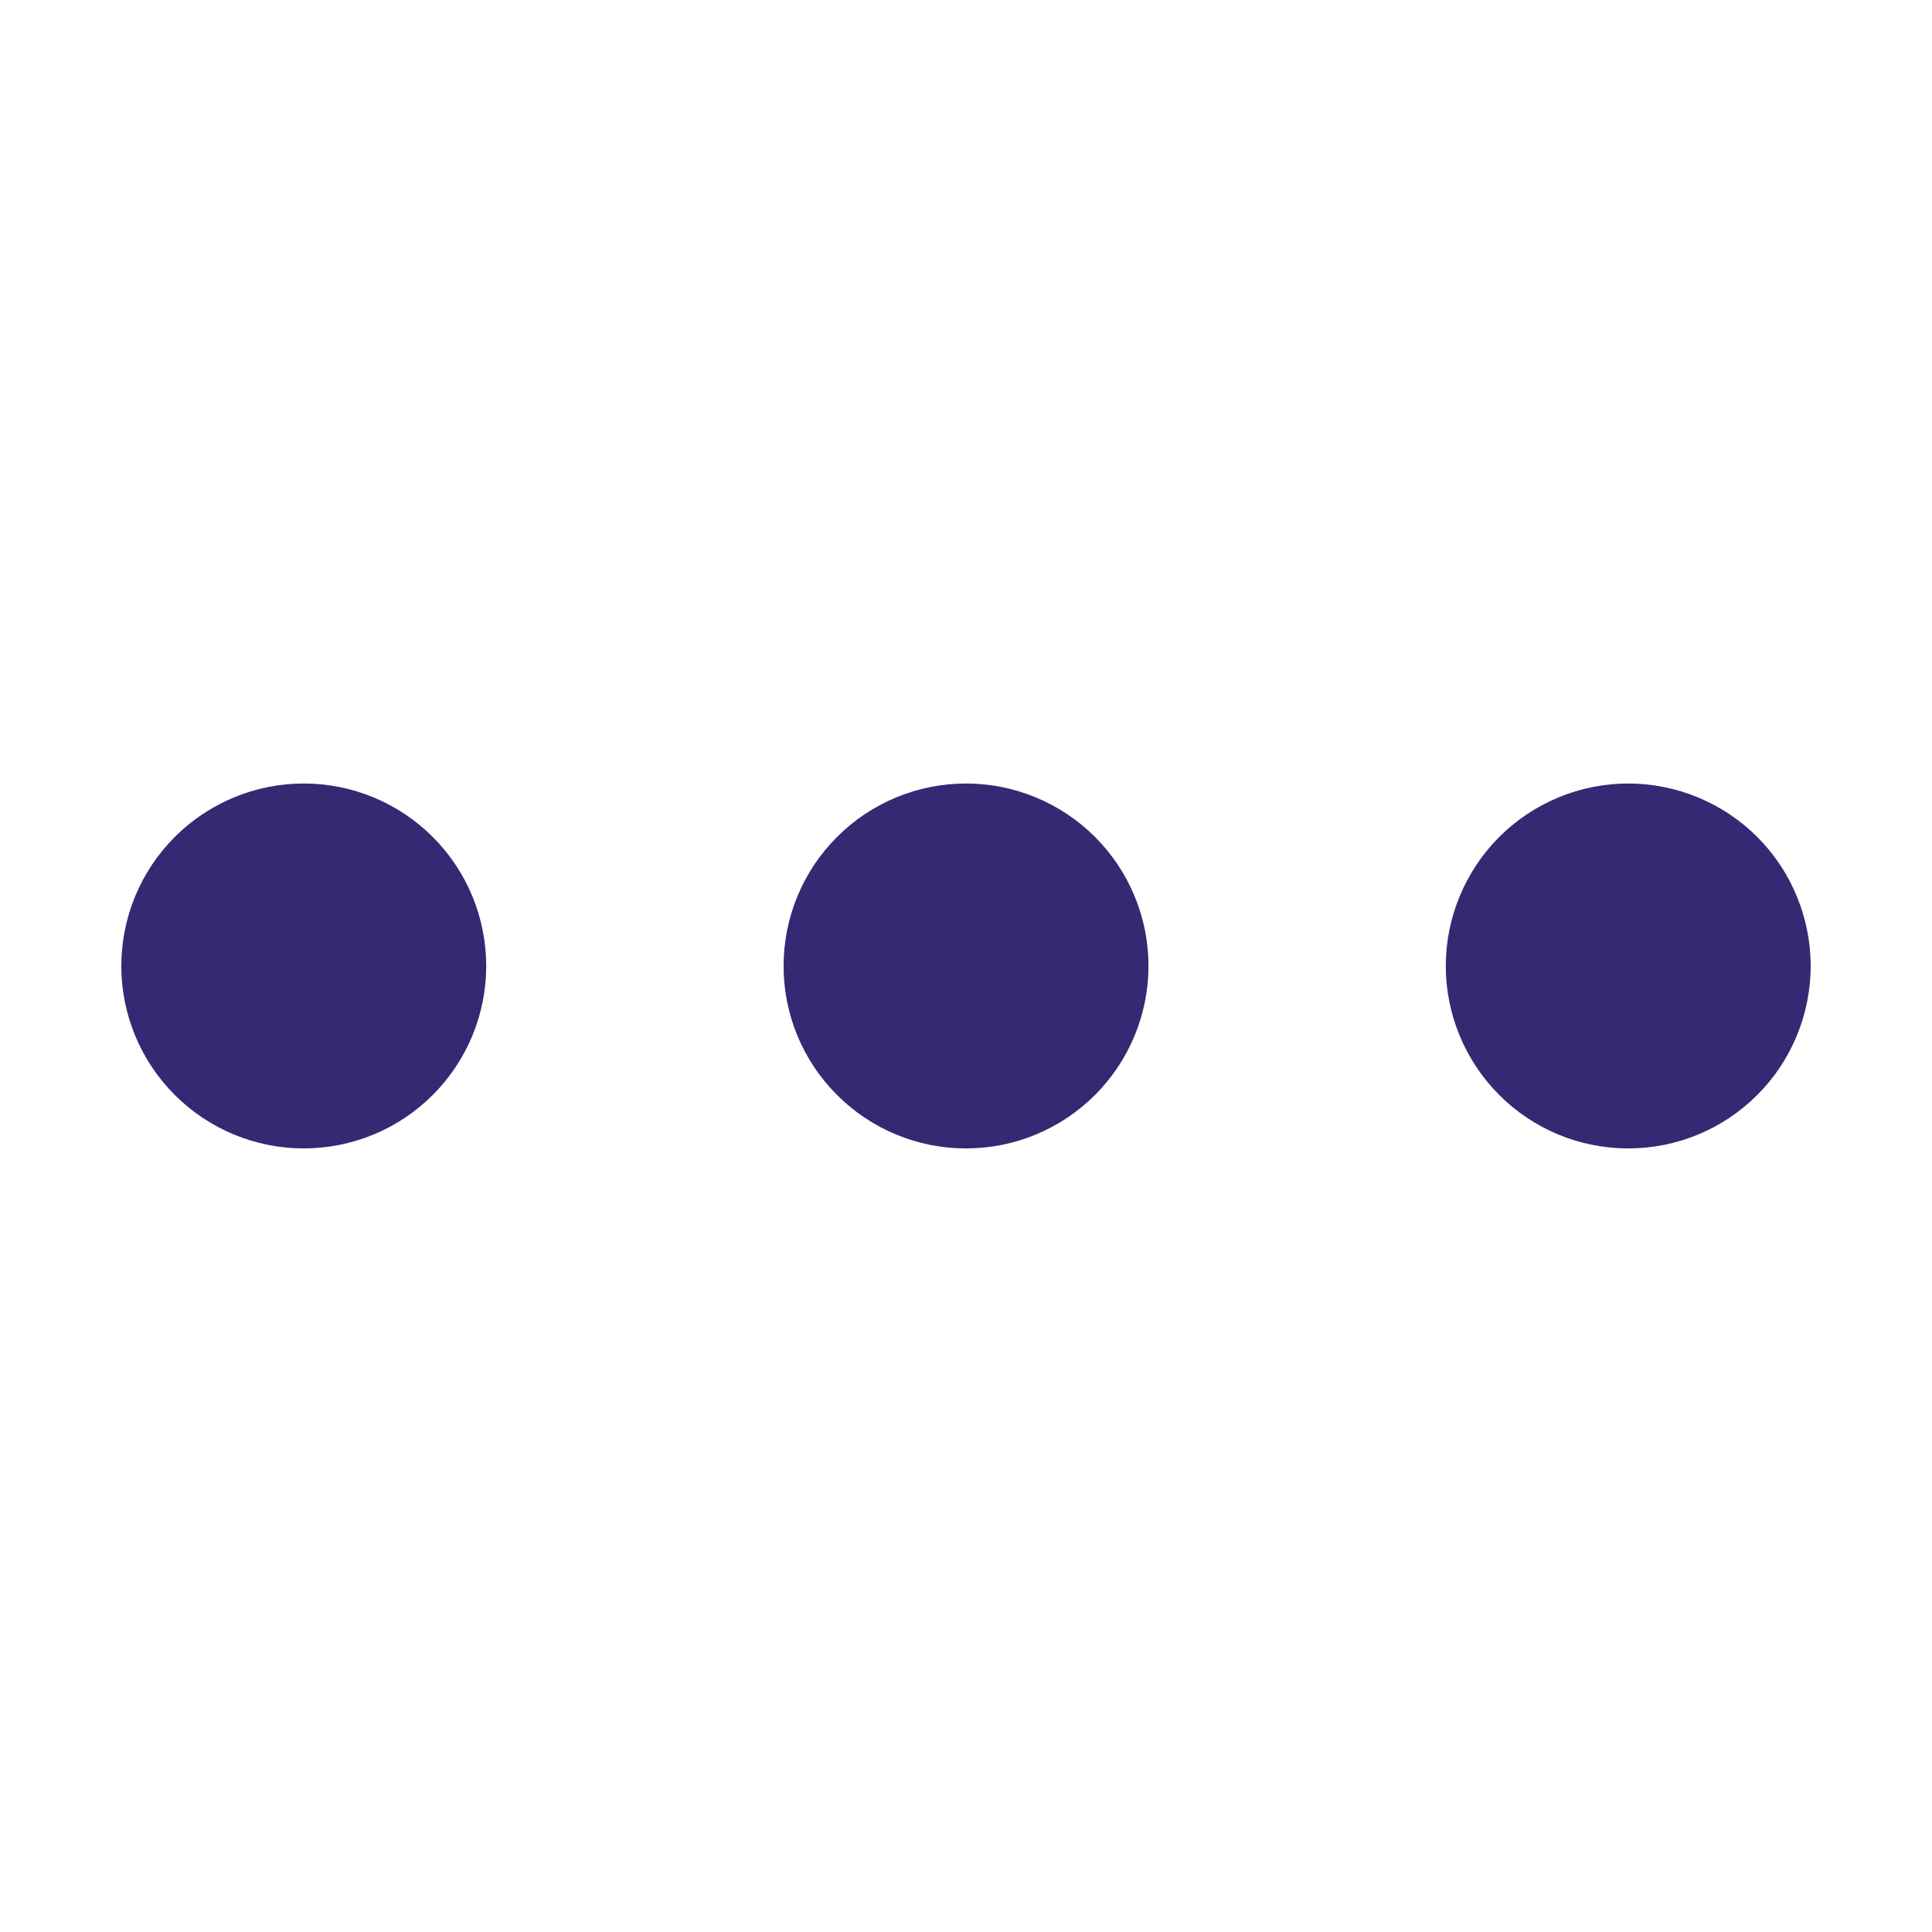
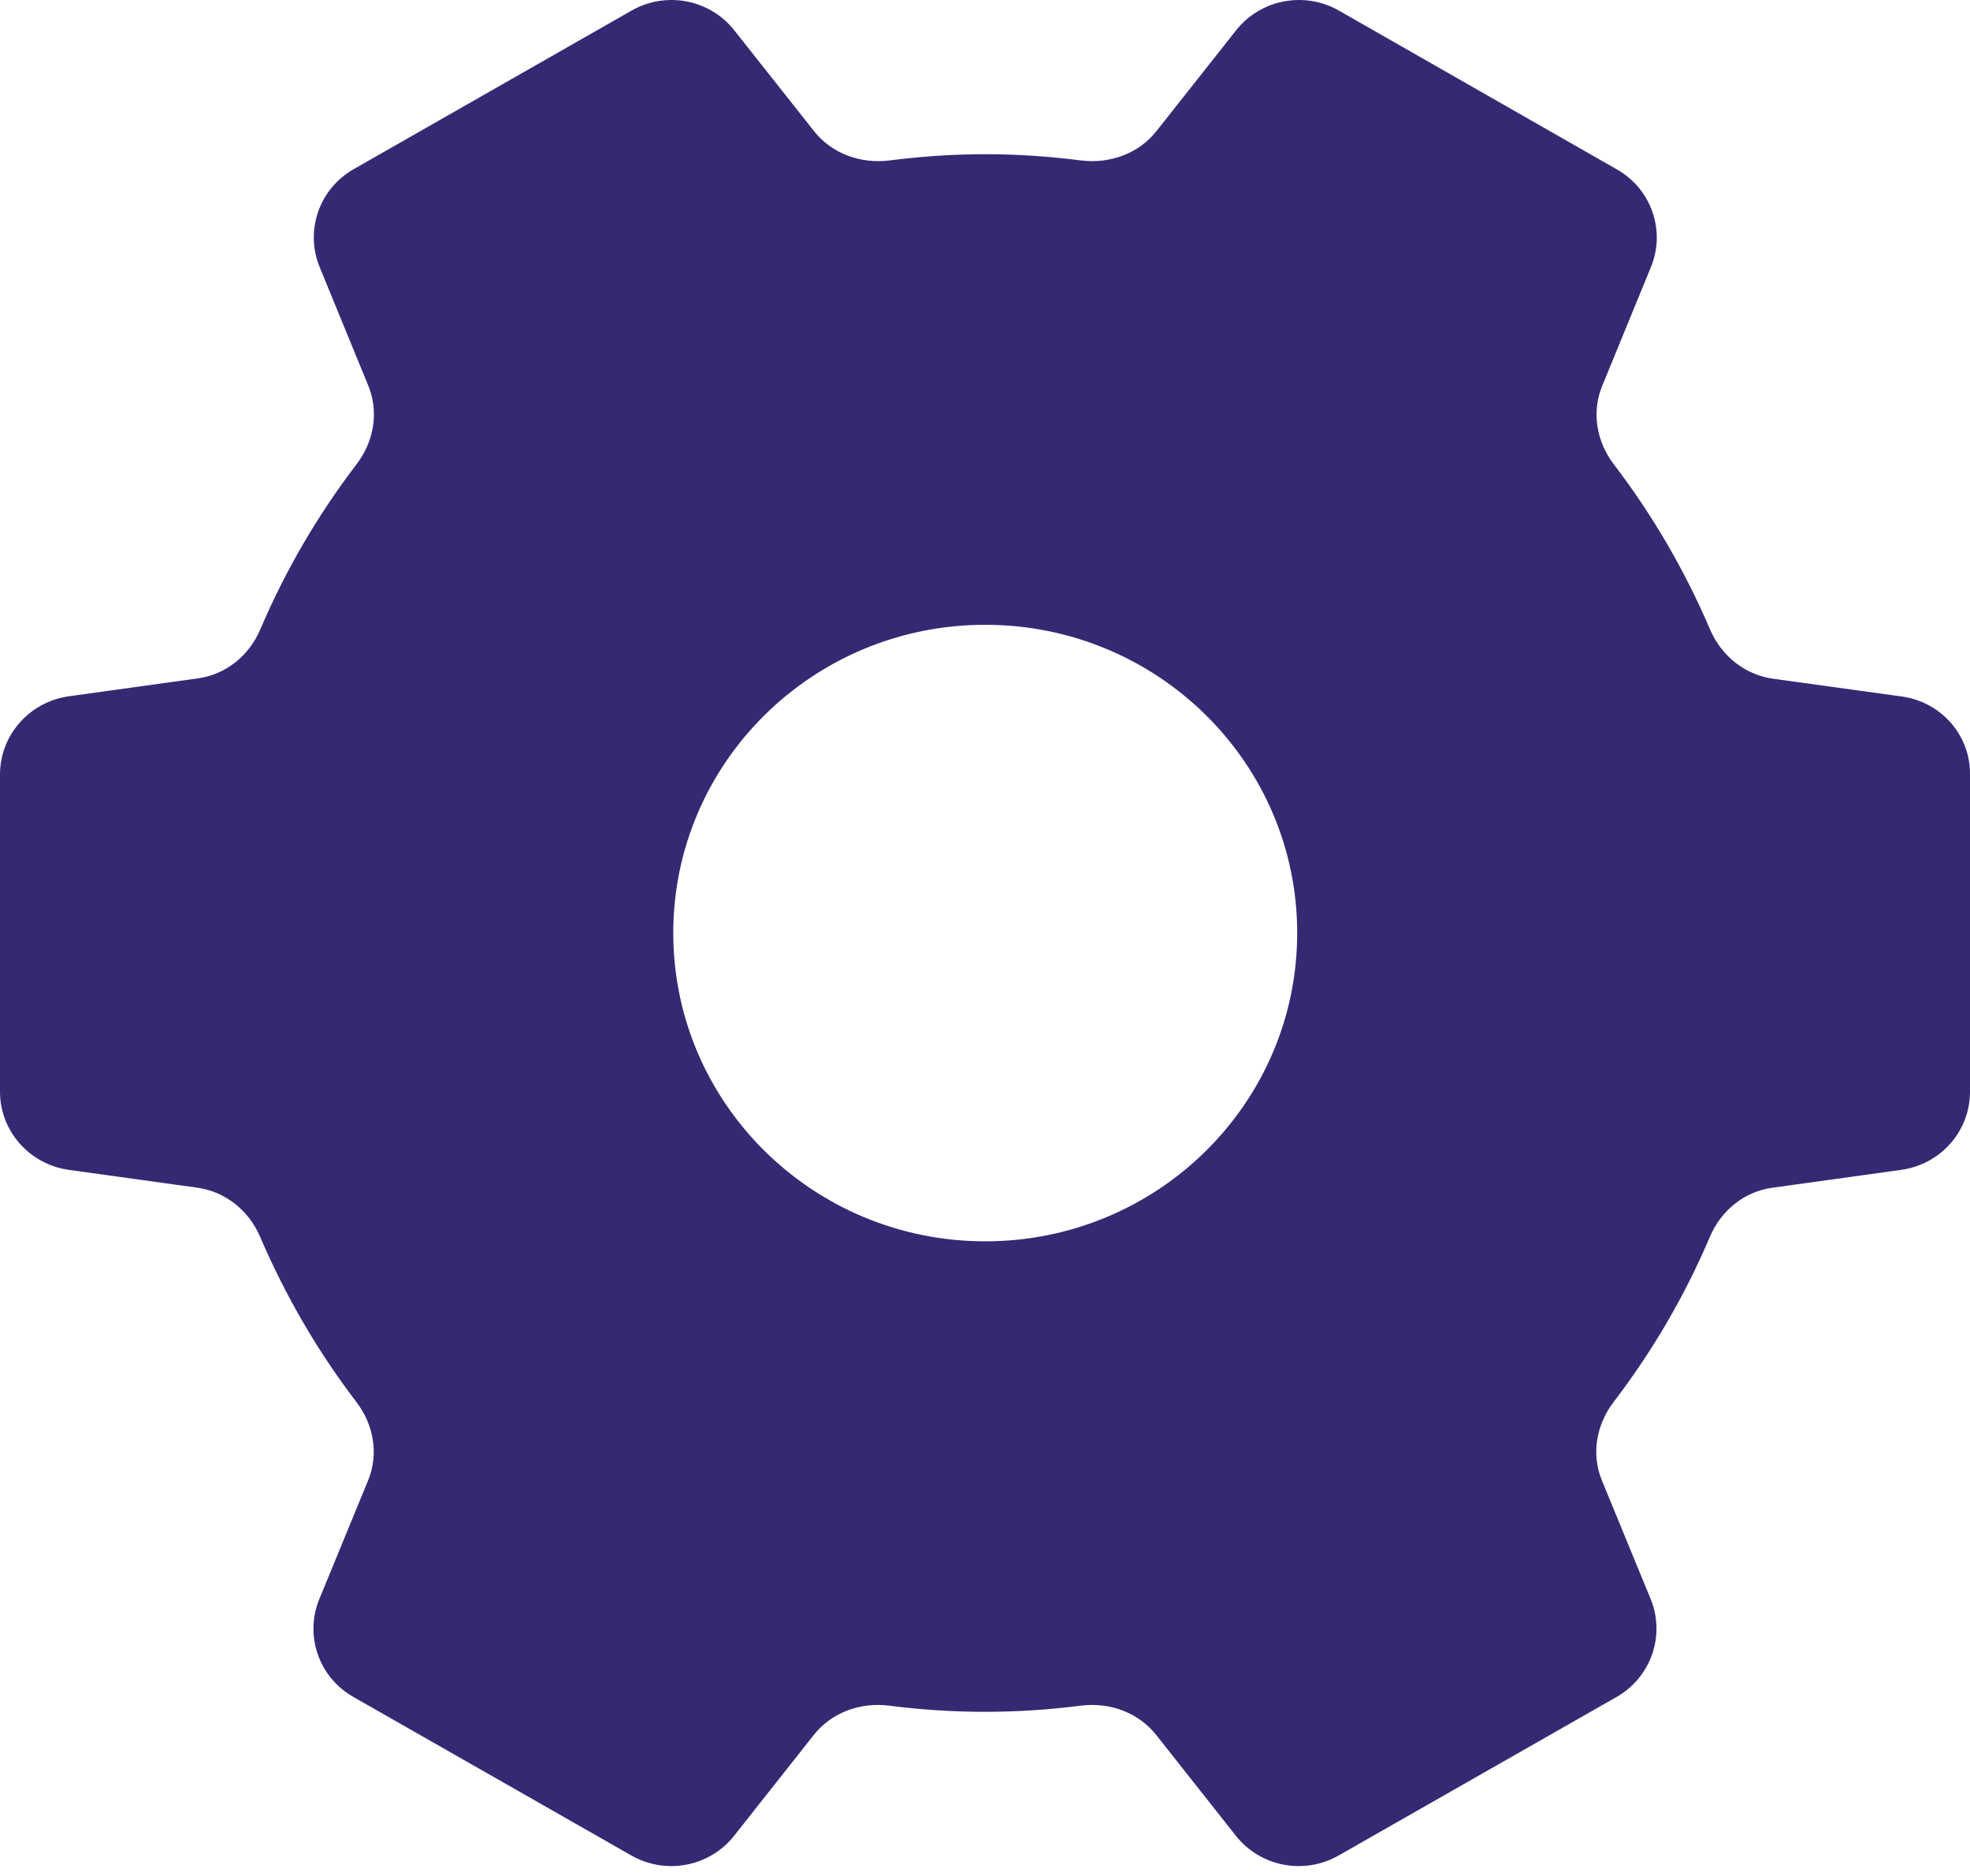
- <svg xmlns="http://www.w3.org/2000/svg" width="24" height="24" viewBox="0 0 24 24" fill="none">
-   <path d="M9.734 12C9.734 12.297 9.792 12.592 9.906 12.867C10.02 13.142 10.187 13.392 10.398 13.602C10.608 13.813 10.858 13.98 11.133 14.094C11.408 14.208 11.702 14.266 12 14.266C12.298 14.266 12.592 14.208 12.867 14.094C13.142 13.98 13.392 13.813 13.603 13.602C13.813 13.392 13.98 13.142 14.094 12.867C14.208 12.592 14.267 12.297 14.267 12C14.267 11.399 14.028 10.822 13.603 10.397C13.178 9.972 12.601 9.733 12 9.733C11.399 9.733 10.822 9.972 10.398 10.397C9.972 10.822 9.734 11.399 9.734 12Z" fill="#342A73" />
-   <path d="M17.96 12C17.96 12.297 18.019 12.592 18.133 12.867C18.247 13.142 18.414 13.392 18.624 13.602C18.834 13.813 19.084 13.98 19.359 14.094C19.634 14.208 19.929 14.266 20.227 14.266C20.524 14.266 20.819 14.208 21.094 14.094C21.369 13.98 21.619 13.813 21.829 13.602C22.04 13.392 22.207 13.142 22.32 12.867C22.434 12.592 22.493 12.297 22.493 12C22.493 11.702 22.434 11.408 22.32 11.133C22.207 10.857 22.04 10.608 21.829 10.397C21.619 10.187 21.369 10.02 21.094 9.906C20.819 9.792 20.524 9.733 20.227 9.733C19.929 9.733 19.634 9.792 19.359 9.906C19.084 10.02 18.834 10.187 18.624 10.397C18.414 10.608 18.247 10.857 18.133 11.133C18.019 11.408 17.96 11.702 17.96 12Z" fill="#342A73" />
-   <path d="M1.507 12C1.507 12.601 1.746 13.177 2.171 13.602C2.596 14.027 3.172 14.266 3.773 14.266C4.375 14.266 4.951 14.027 5.376 13.602C5.801 13.177 6.04 12.601 6.04 12C6.04 11.399 5.801 10.822 5.376 10.397C4.951 9.972 4.375 9.733 3.773 9.733C3.172 9.733 2.596 9.972 2.171 10.397C1.746 10.822 1.507 11.399 1.507 12Z" fill="#342A73" />
+ <svg xmlns="http://www.w3.org/2000/svg" width="21" height="20" viewBox="0 0 21 20" fill="none">
+   <path fill-rule="evenodd" clip-rule="evenodd" d="M18.9 7.236L20.27 7.425C20.691 7.482 21.005 7.837 21 8.258V11.639C21 12.058 20.689 12.413 20.267 12.472L18.898 12.662C18.594 12.702 18.347 12.905 18.228 13.184C17.96 13.816 17.613 14.408 17.201 14.947C17.016 15.189 16.961 15.503 17.076 15.783L17.596 17.048C17.754 17.436 17.601 17.881 17.232 18.092L14.271 19.781C13.902 19.992 13.435 19.902 13.174 19.571L12.327 18.499C12.137 18.258 11.831 18.146 11.525 18.184C11.189 18.227 10.847 18.25 10.5 18.25C10.153 18.25 9.811 18.227 9.475 18.184C9.169 18.146 8.862 18.258 8.673 18.499L7.826 19.571C7.565 19.902 7.098 19.992 6.729 19.781L3.768 18.092C3.399 17.884 3.244 17.436 3.404 17.048L3.924 15.783C4.039 15.503 3.984 15.189 3.799 14.947C3.387 14.408 3.043 13.816 2.772 13.184C2.653 12.908 2.406 12.704 2.102 12.662L0.733 12.472C0.314 12.413 0 12.058 0 11.639V8.258C0 7.837 0.314 7.482 0.735 7.423L2.104 7.233C2.408 7.193 2.655 6.99 2.775 6.71C3.043 6.079 3.39 5.487 3.802 4.948C3.986 4.706 4.041 4.394 3.926 4.112L3.407 2.846C3.249 2.458 3.402 2.013 3.771 1.803L6.732 0.113C7.101 -0.097 7.567 -0.007 7.828 0.324L8.676 1.396C8.865 1.637 9.171 1.748 9.478 1.711C9.813 1.668 10.155 1.644 10.502 1.644C10.85 1.644 11.192 1.668 11.527 1.711C11.833 1.748 12.14 1.637 12.329 1.396L13.176 0.324C13.437 -0.007 13.904 -0.097 14.273 0.113L17.234 1.805C17.603 2.013 17.759 2.461 17.598 2.849L17.079 4.115C16.964 4.394 17.019 4.709 17.203 4.95C17.615 5.489 17.96 6.081 18.23 6.713C18.35 6.99 18.596 7.193 18.9 7.236ZM7.177 9.947C7.177 11.762 8.666 13.234 10.502 13.234C12.339 13.234 13.828 11.762 13.828 9.947C13.828 8.132 12.339 6.661 10.502 6.661C8.666 6.661 7.177 8.132 7.177 9.947Z" fill="#342A73" />
</svg>
